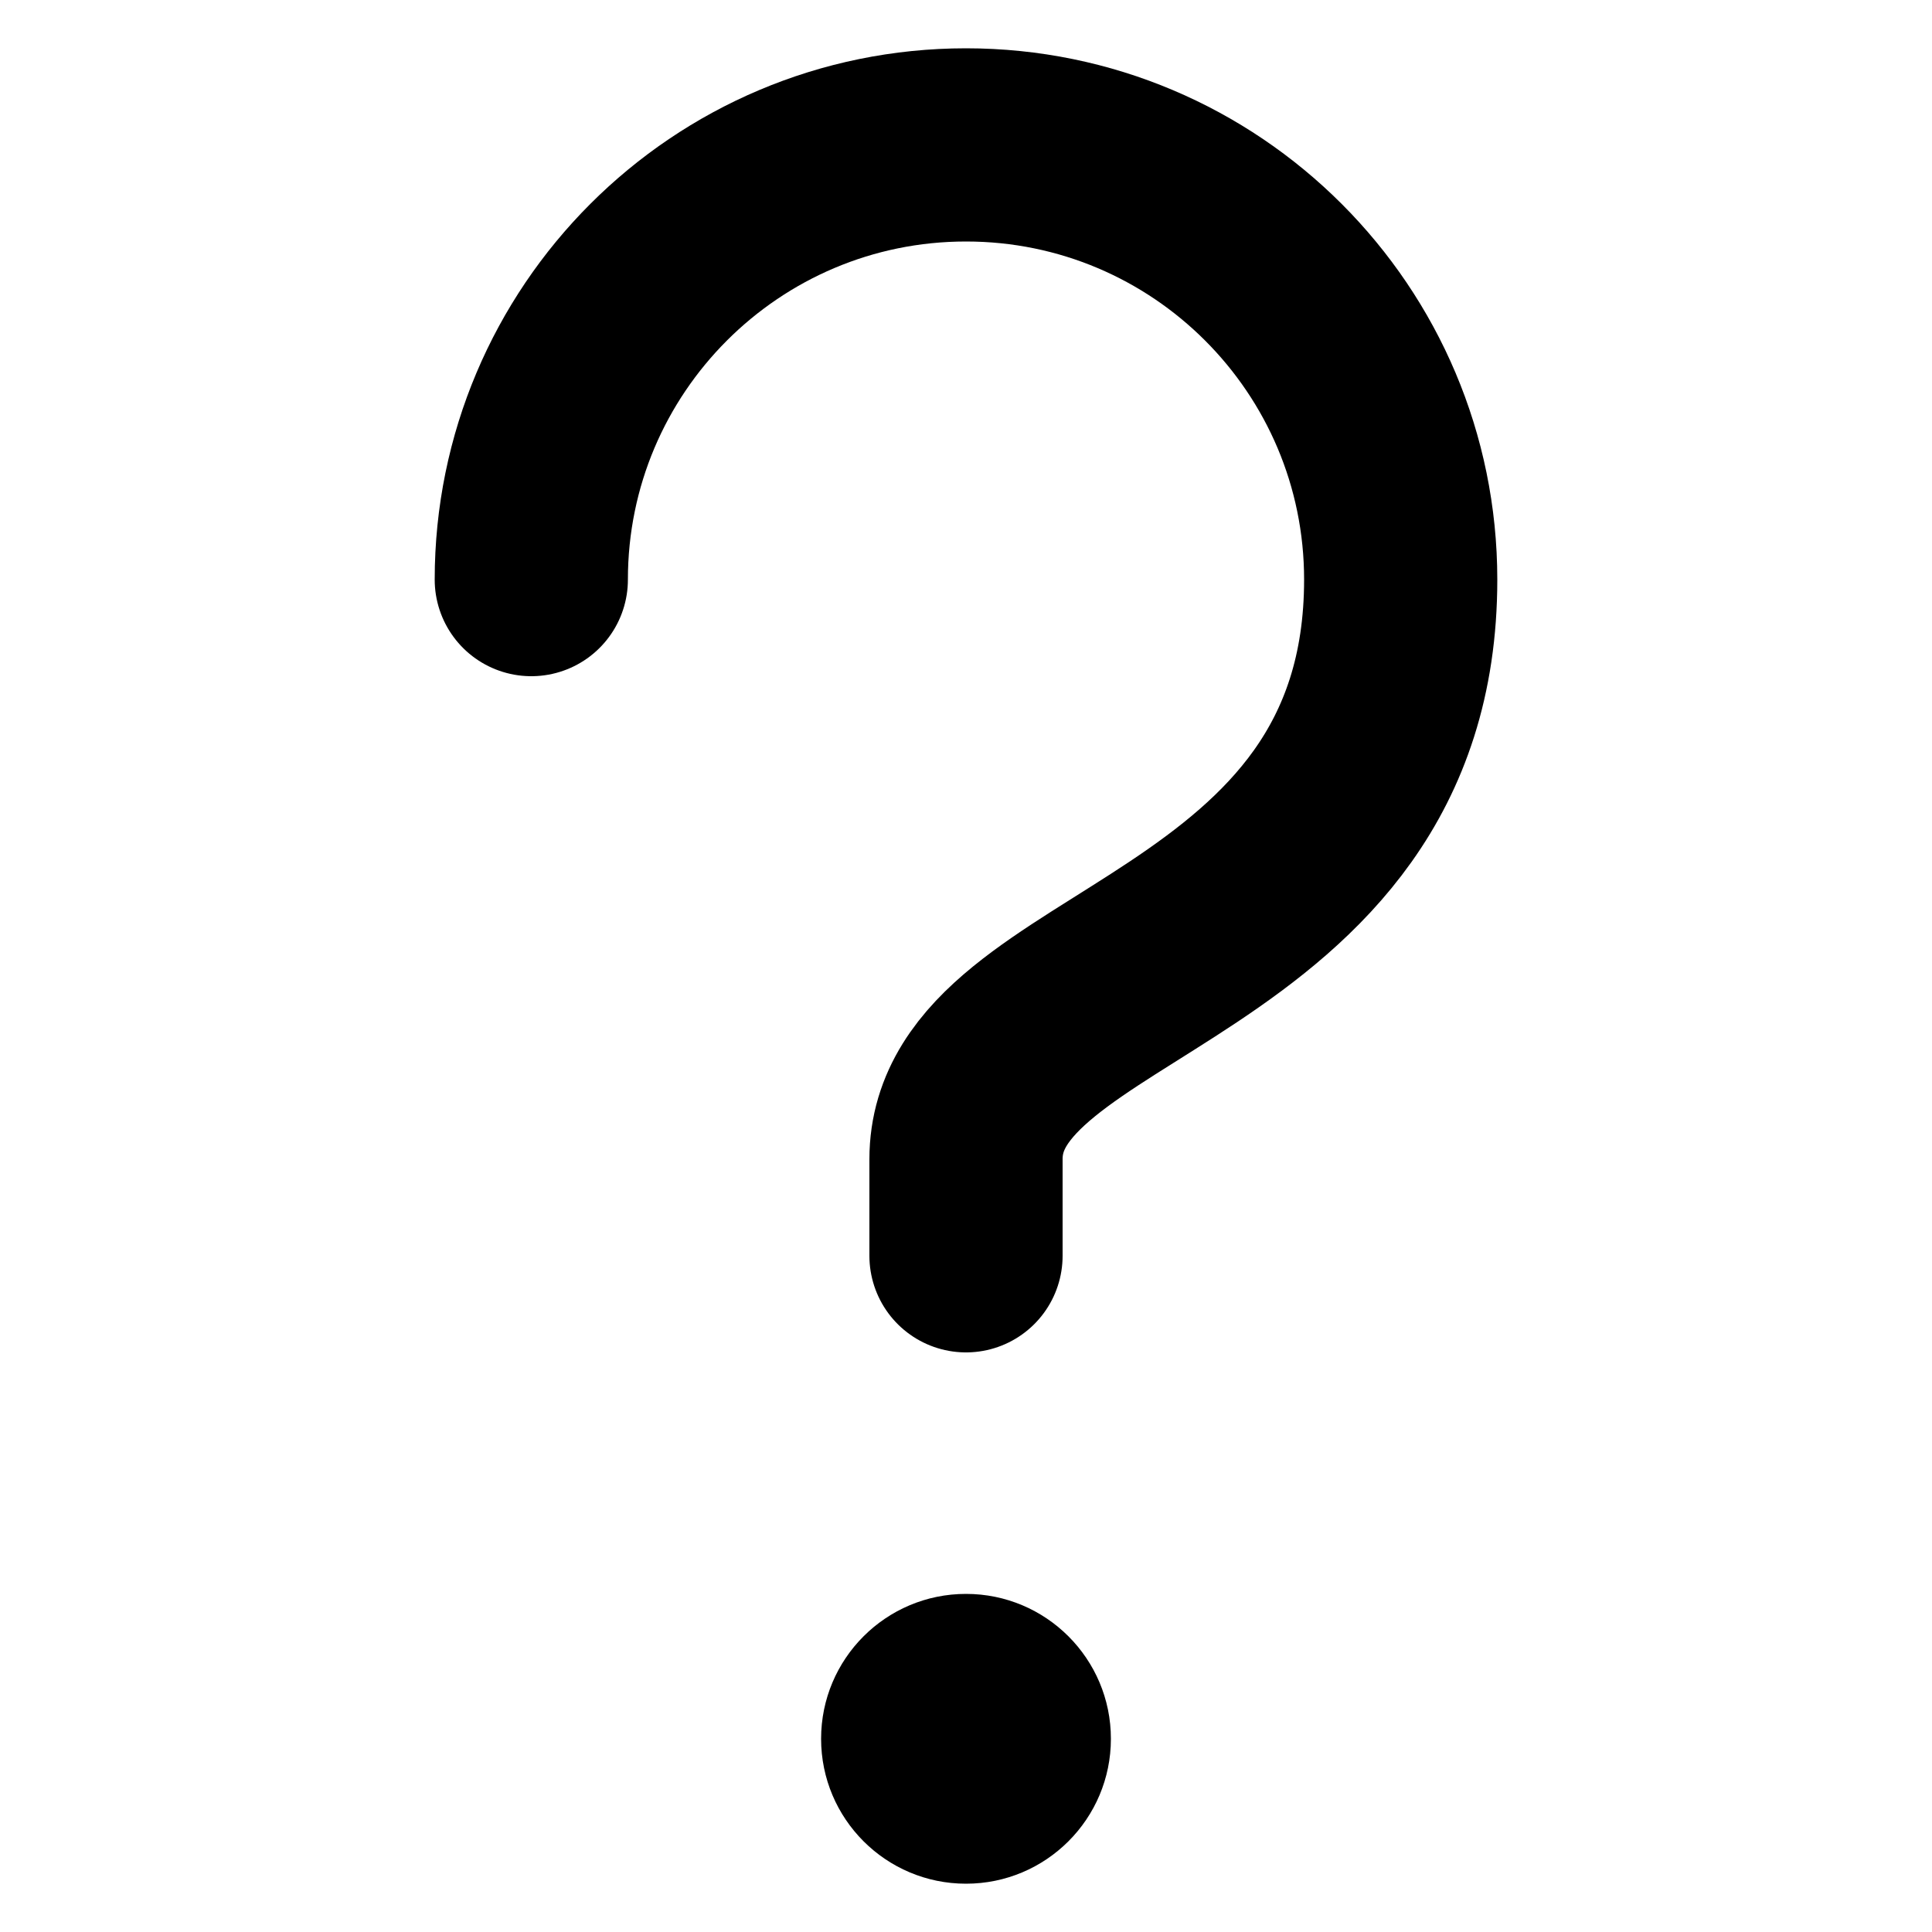
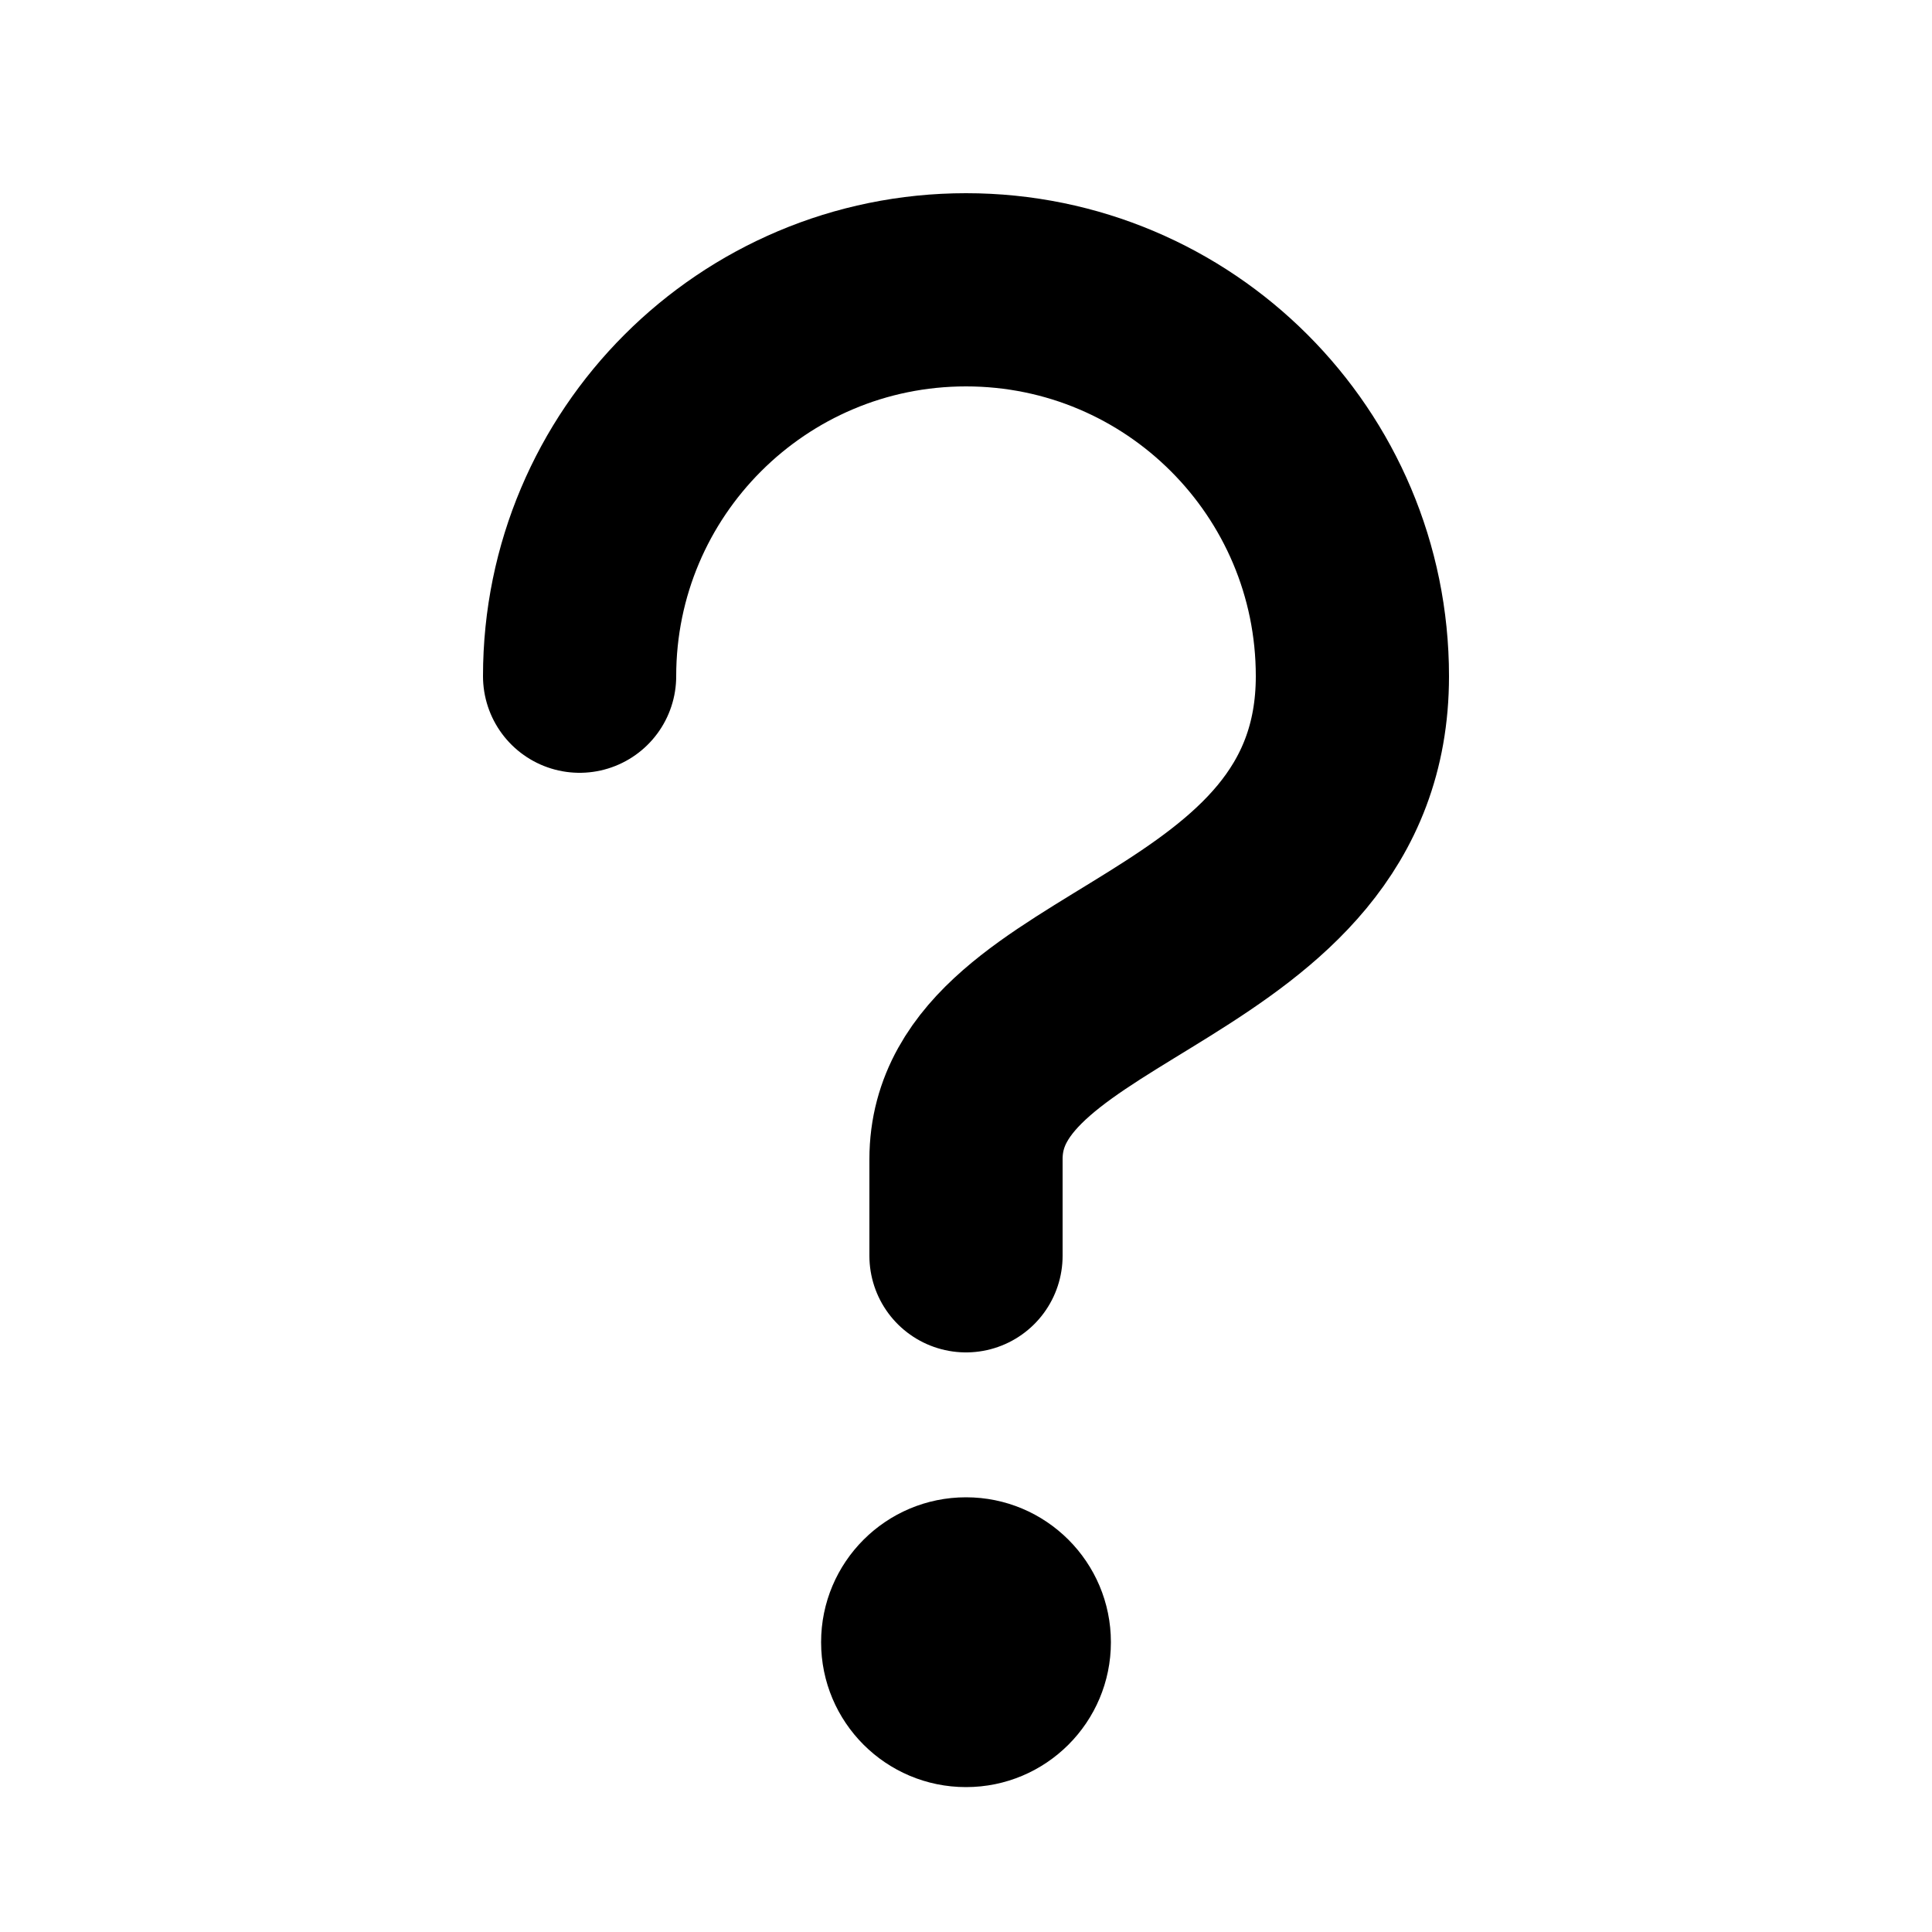
<svg xmlns="http://www.w3.org/2000/svg" viewBox="0 0 100 100">
-   <path fill="none" stroke="currentColor" stroke-width="10" stroke-linecap="round" stroke-linejoin="round" d="       M 27.5 30       A 22.5 22.5 0 0 1 72.5 30       C 72.5 50 50 50 50 60       L 50 65     " />
-   <circle fill="currentColor" cx="50" cy="90" r="7.5" />
+   <path fill="none" stroke="currentColor" stroke-width="10" stroke-linecap="round" stroke-linejoin="round" d="       M 30 35       A 20 20 0 0 1 70 35       C 70 50 50 50 50 60       L 50 65     " />
+   <circle fill="currentColor" cx="50" cy="85" r="7.5" />
</svg>
